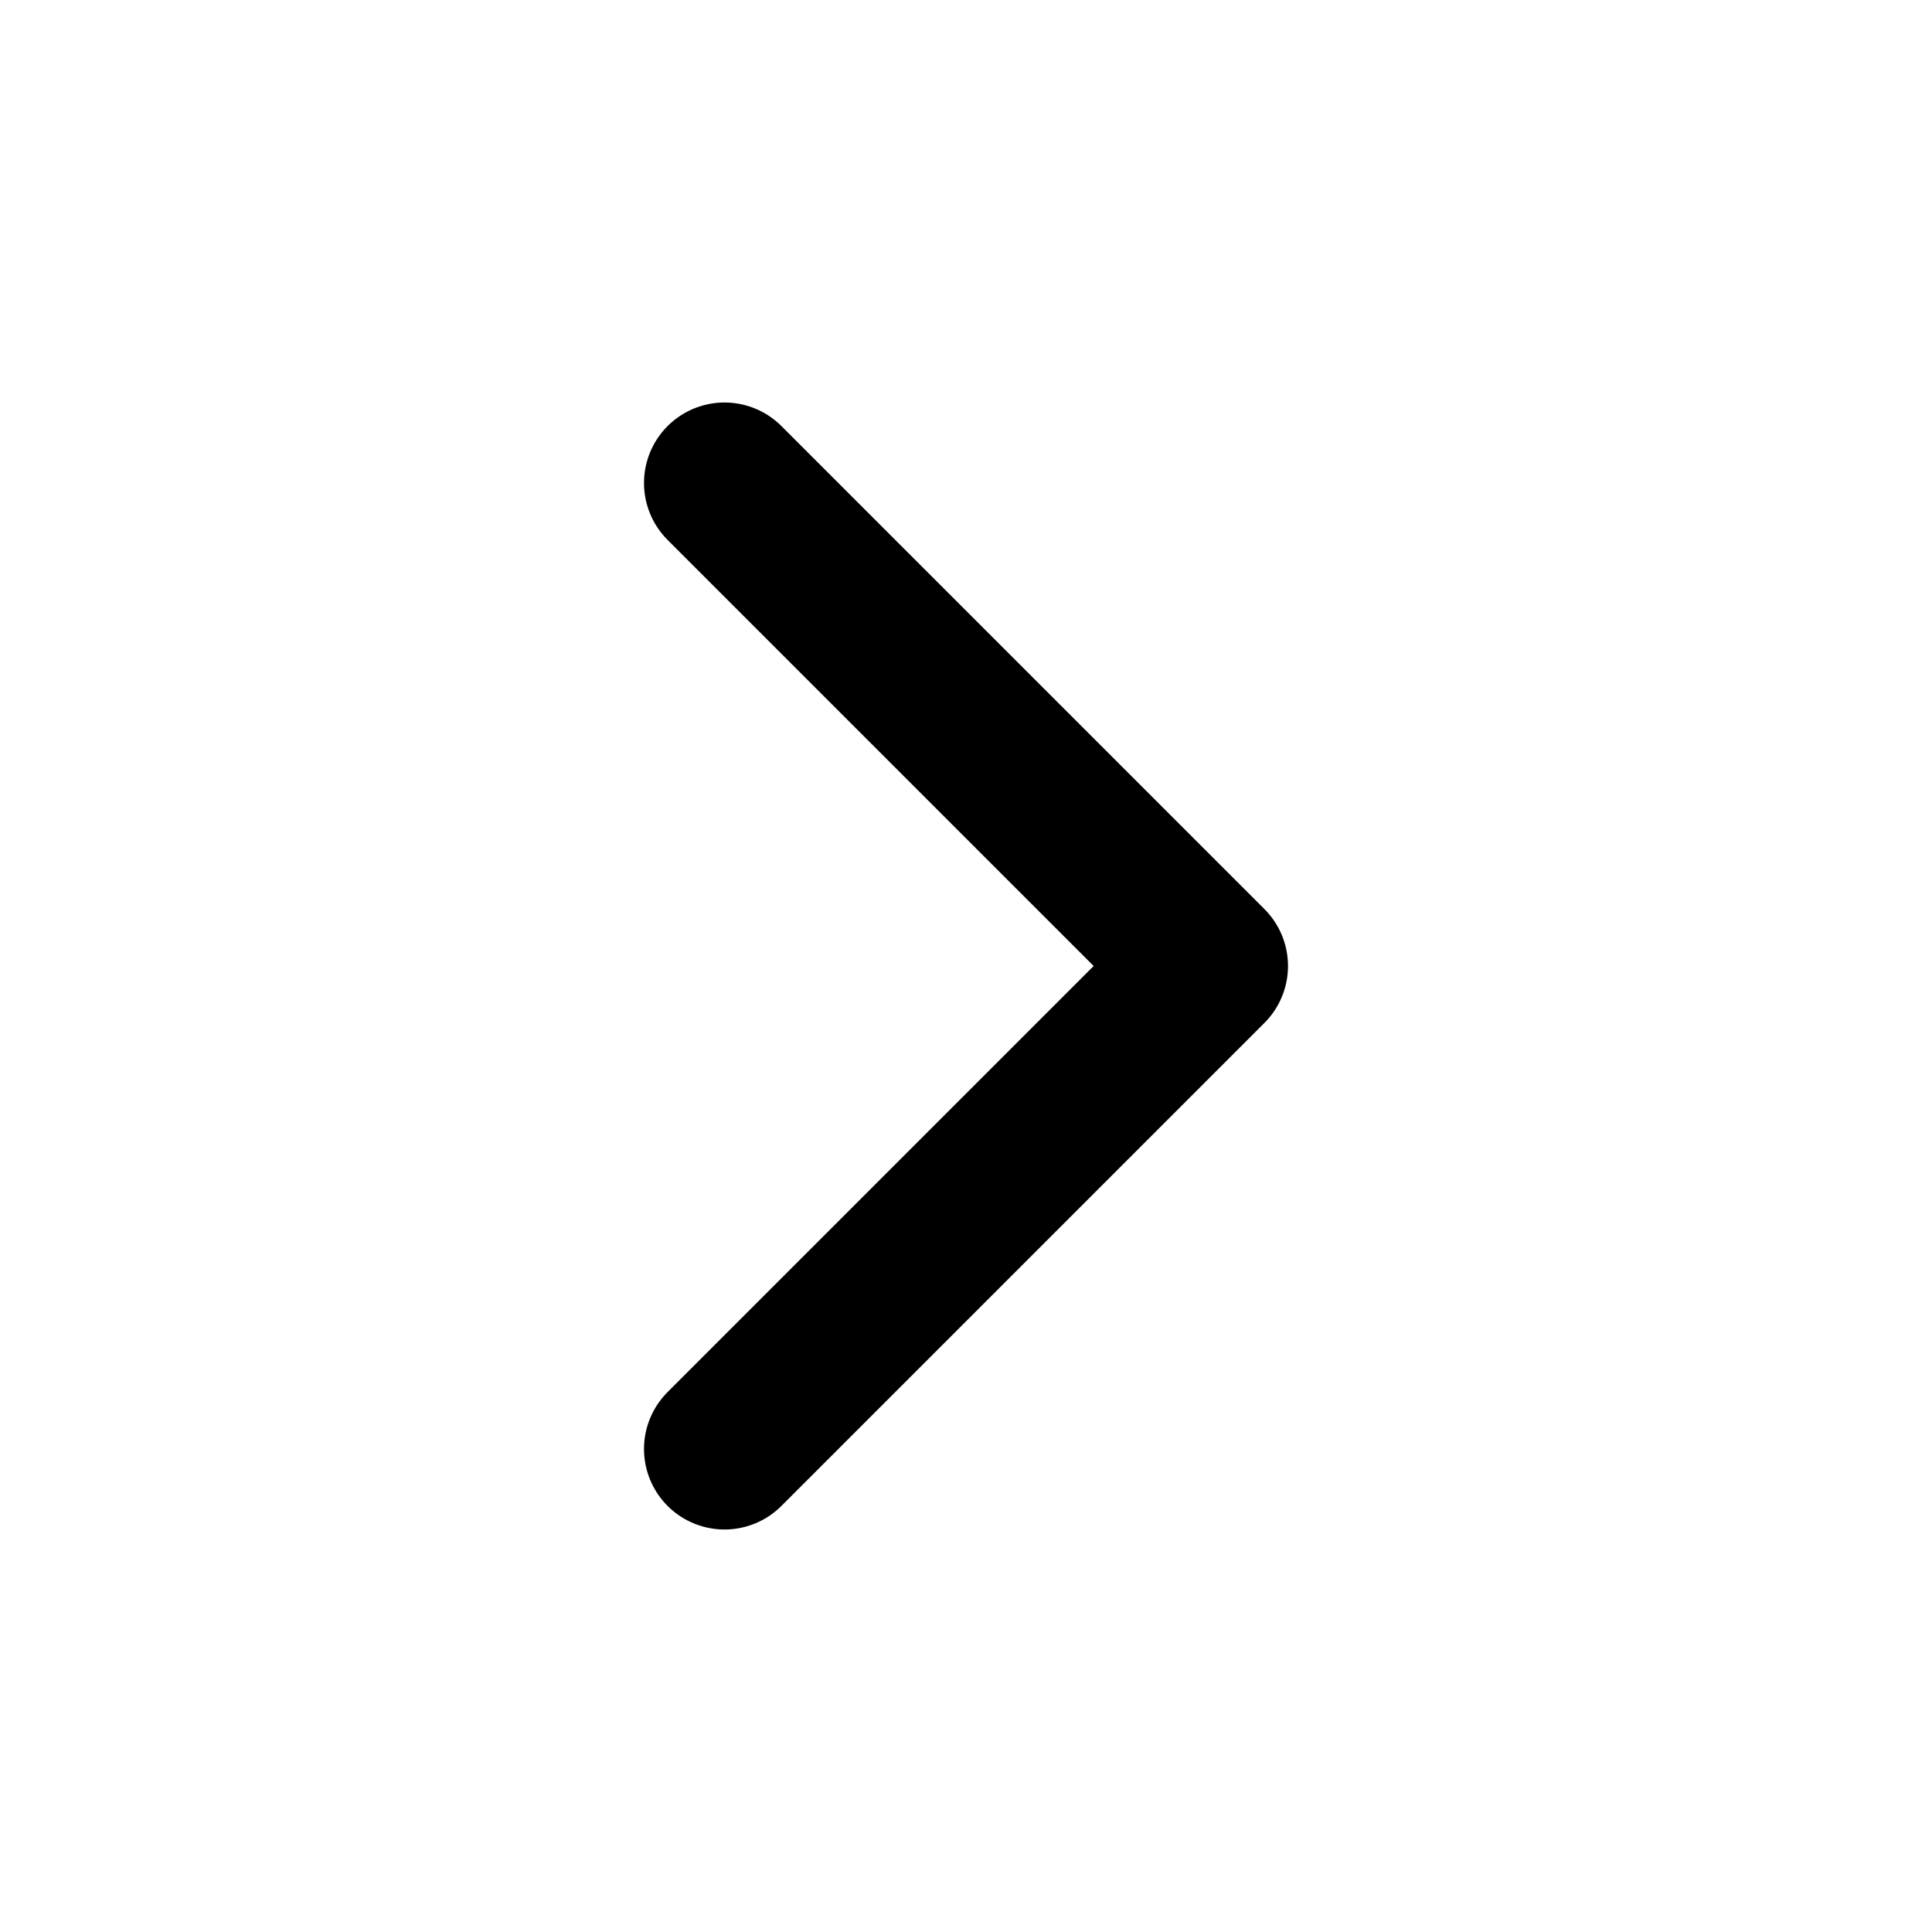
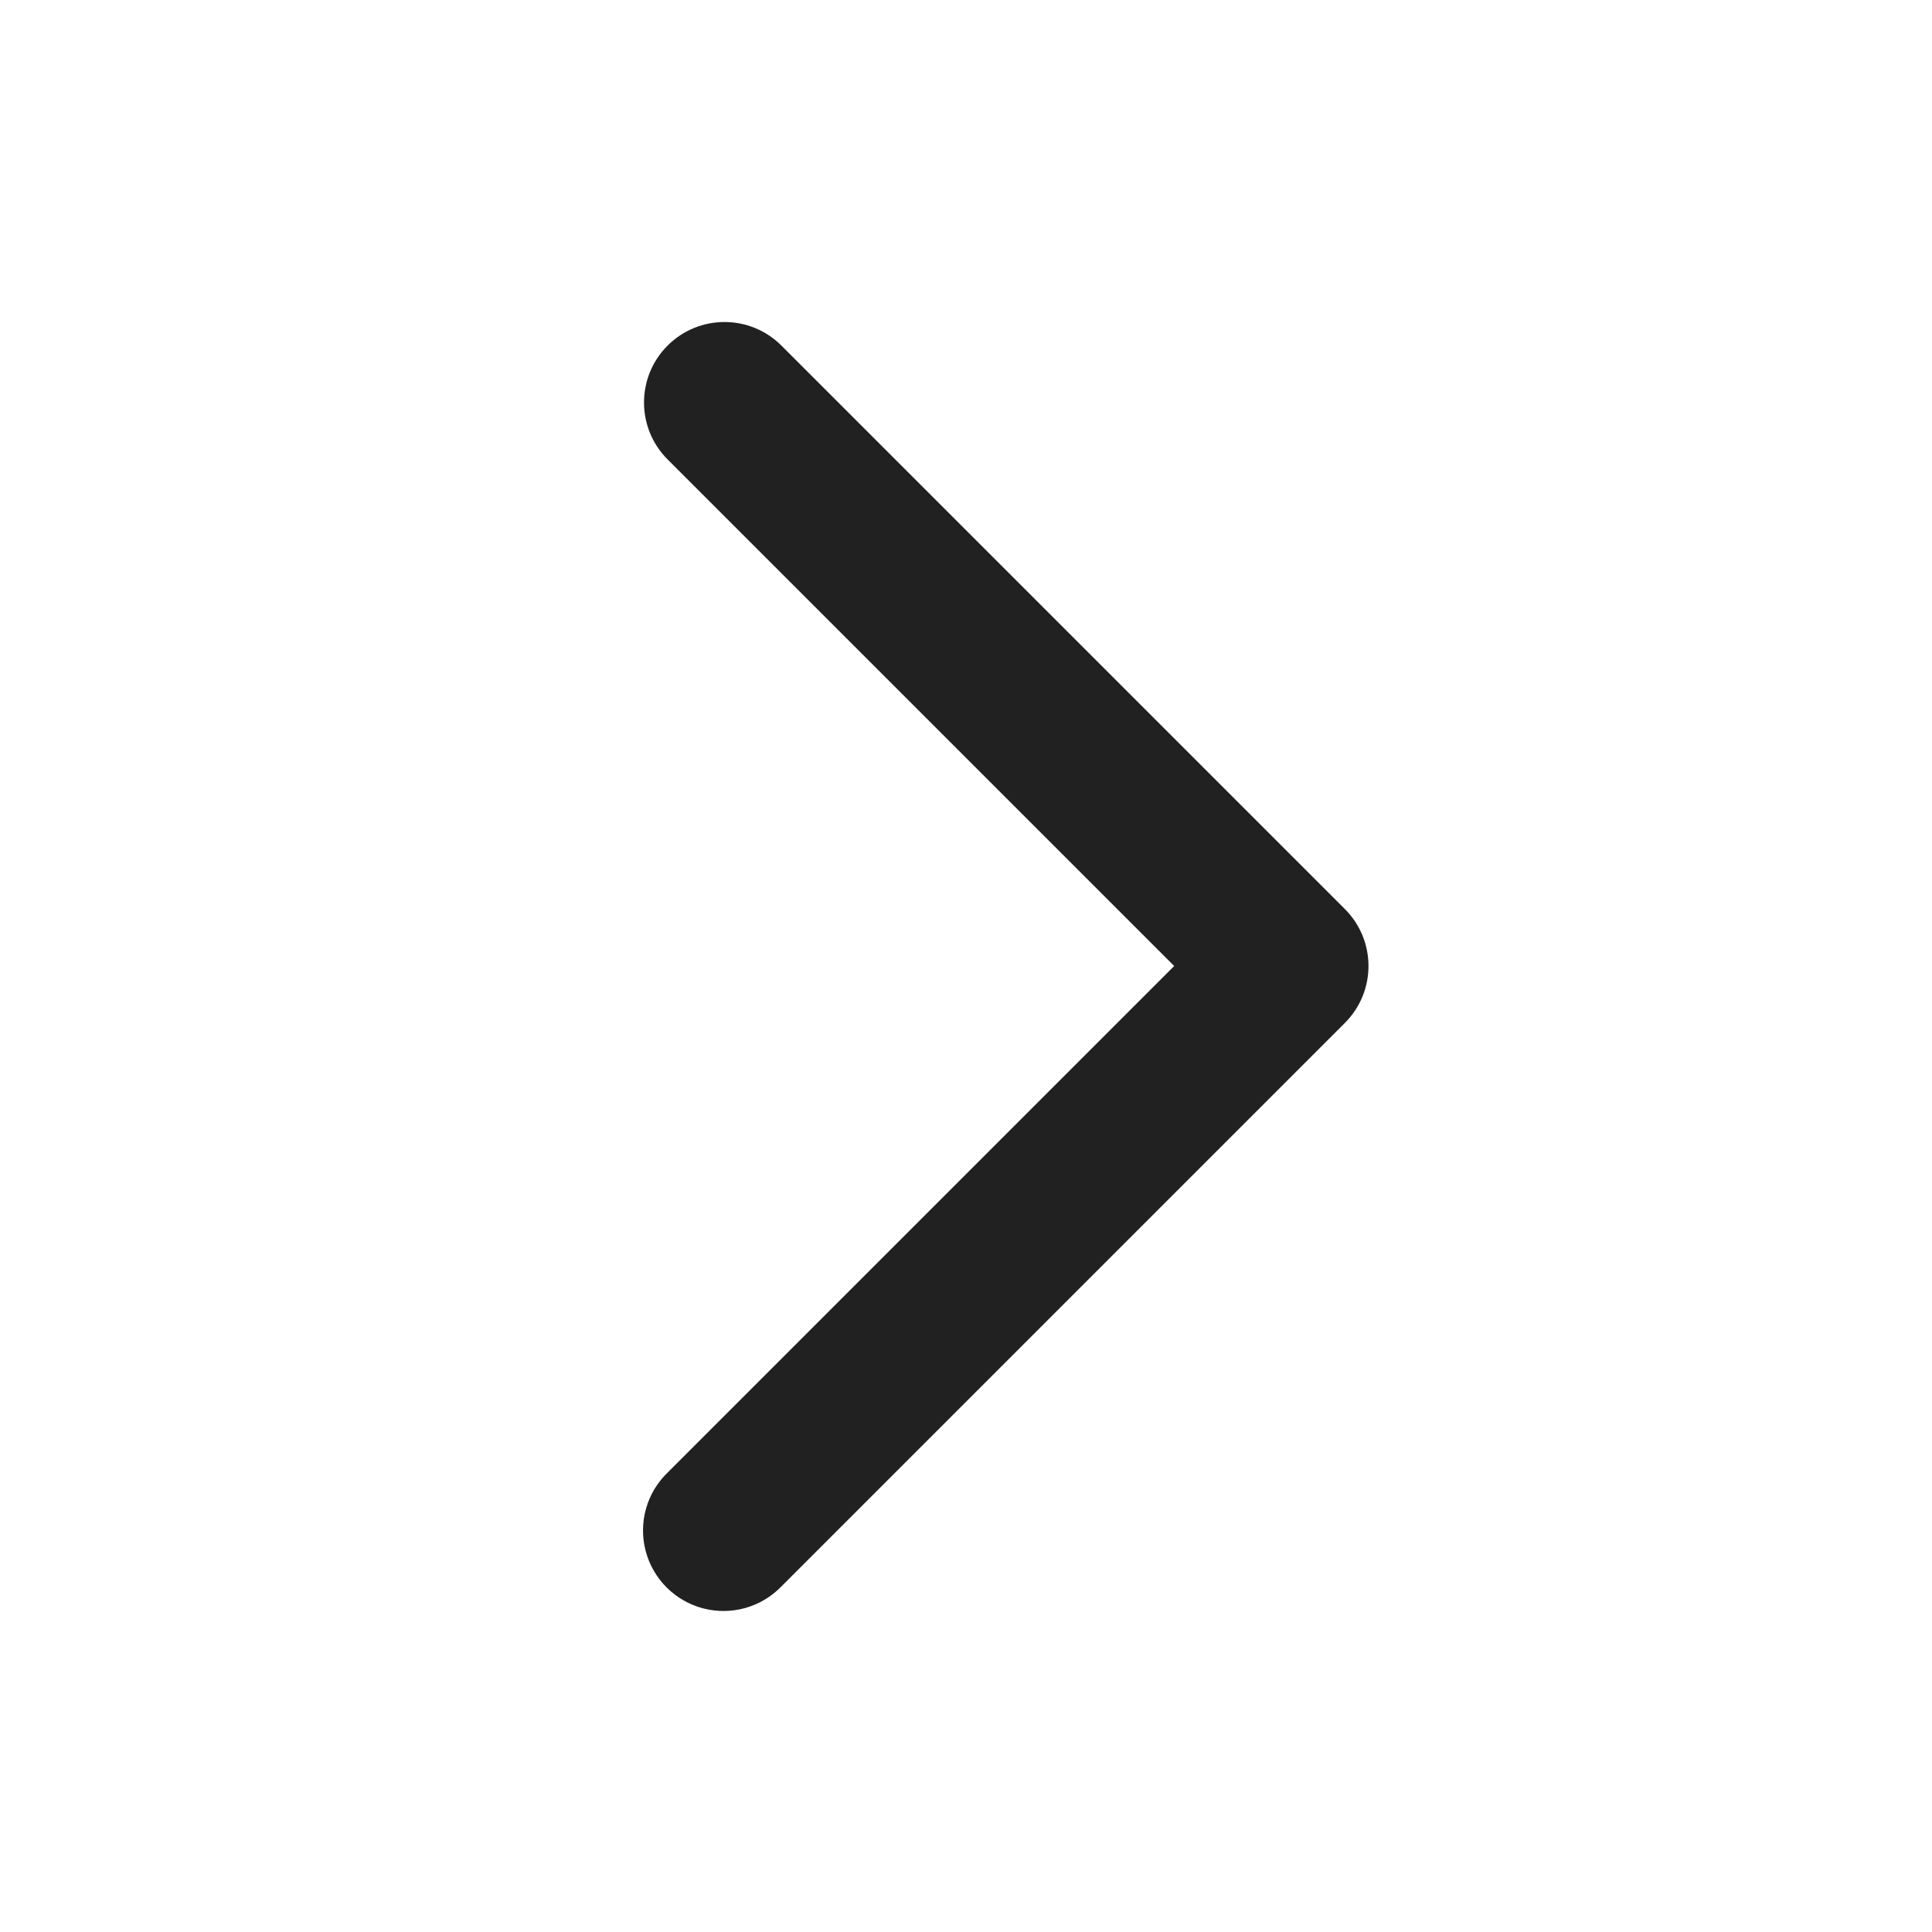
- <svg xmlns="http://www.w3.org/2000/svg" width="24" height="24" viewBox="0 0 24 24" fill="none" stroke="currentColor" stroke-width="2" stroke-linecap="round" stroke-linejoin="round" class="feather feather-chevron-right">
-   <polyline points="9 18 15 12 9 6" />
+ <svg xmlns="http://www.w3.org/2000/svg" width="24" height="24" fill="none" viewBox="0 0 24 24">
+   <path d="M8.293 4.293a1 1 0 0 0 0 1.414L14.586 12l-6.293 6.293a1 1 0 1 0 1.414 1.414l7-7a1 1 0 0 0 0-1.414l-7-7a1 1 0 0 0-1.414 0Z" fill="#212121" />
</svg>
